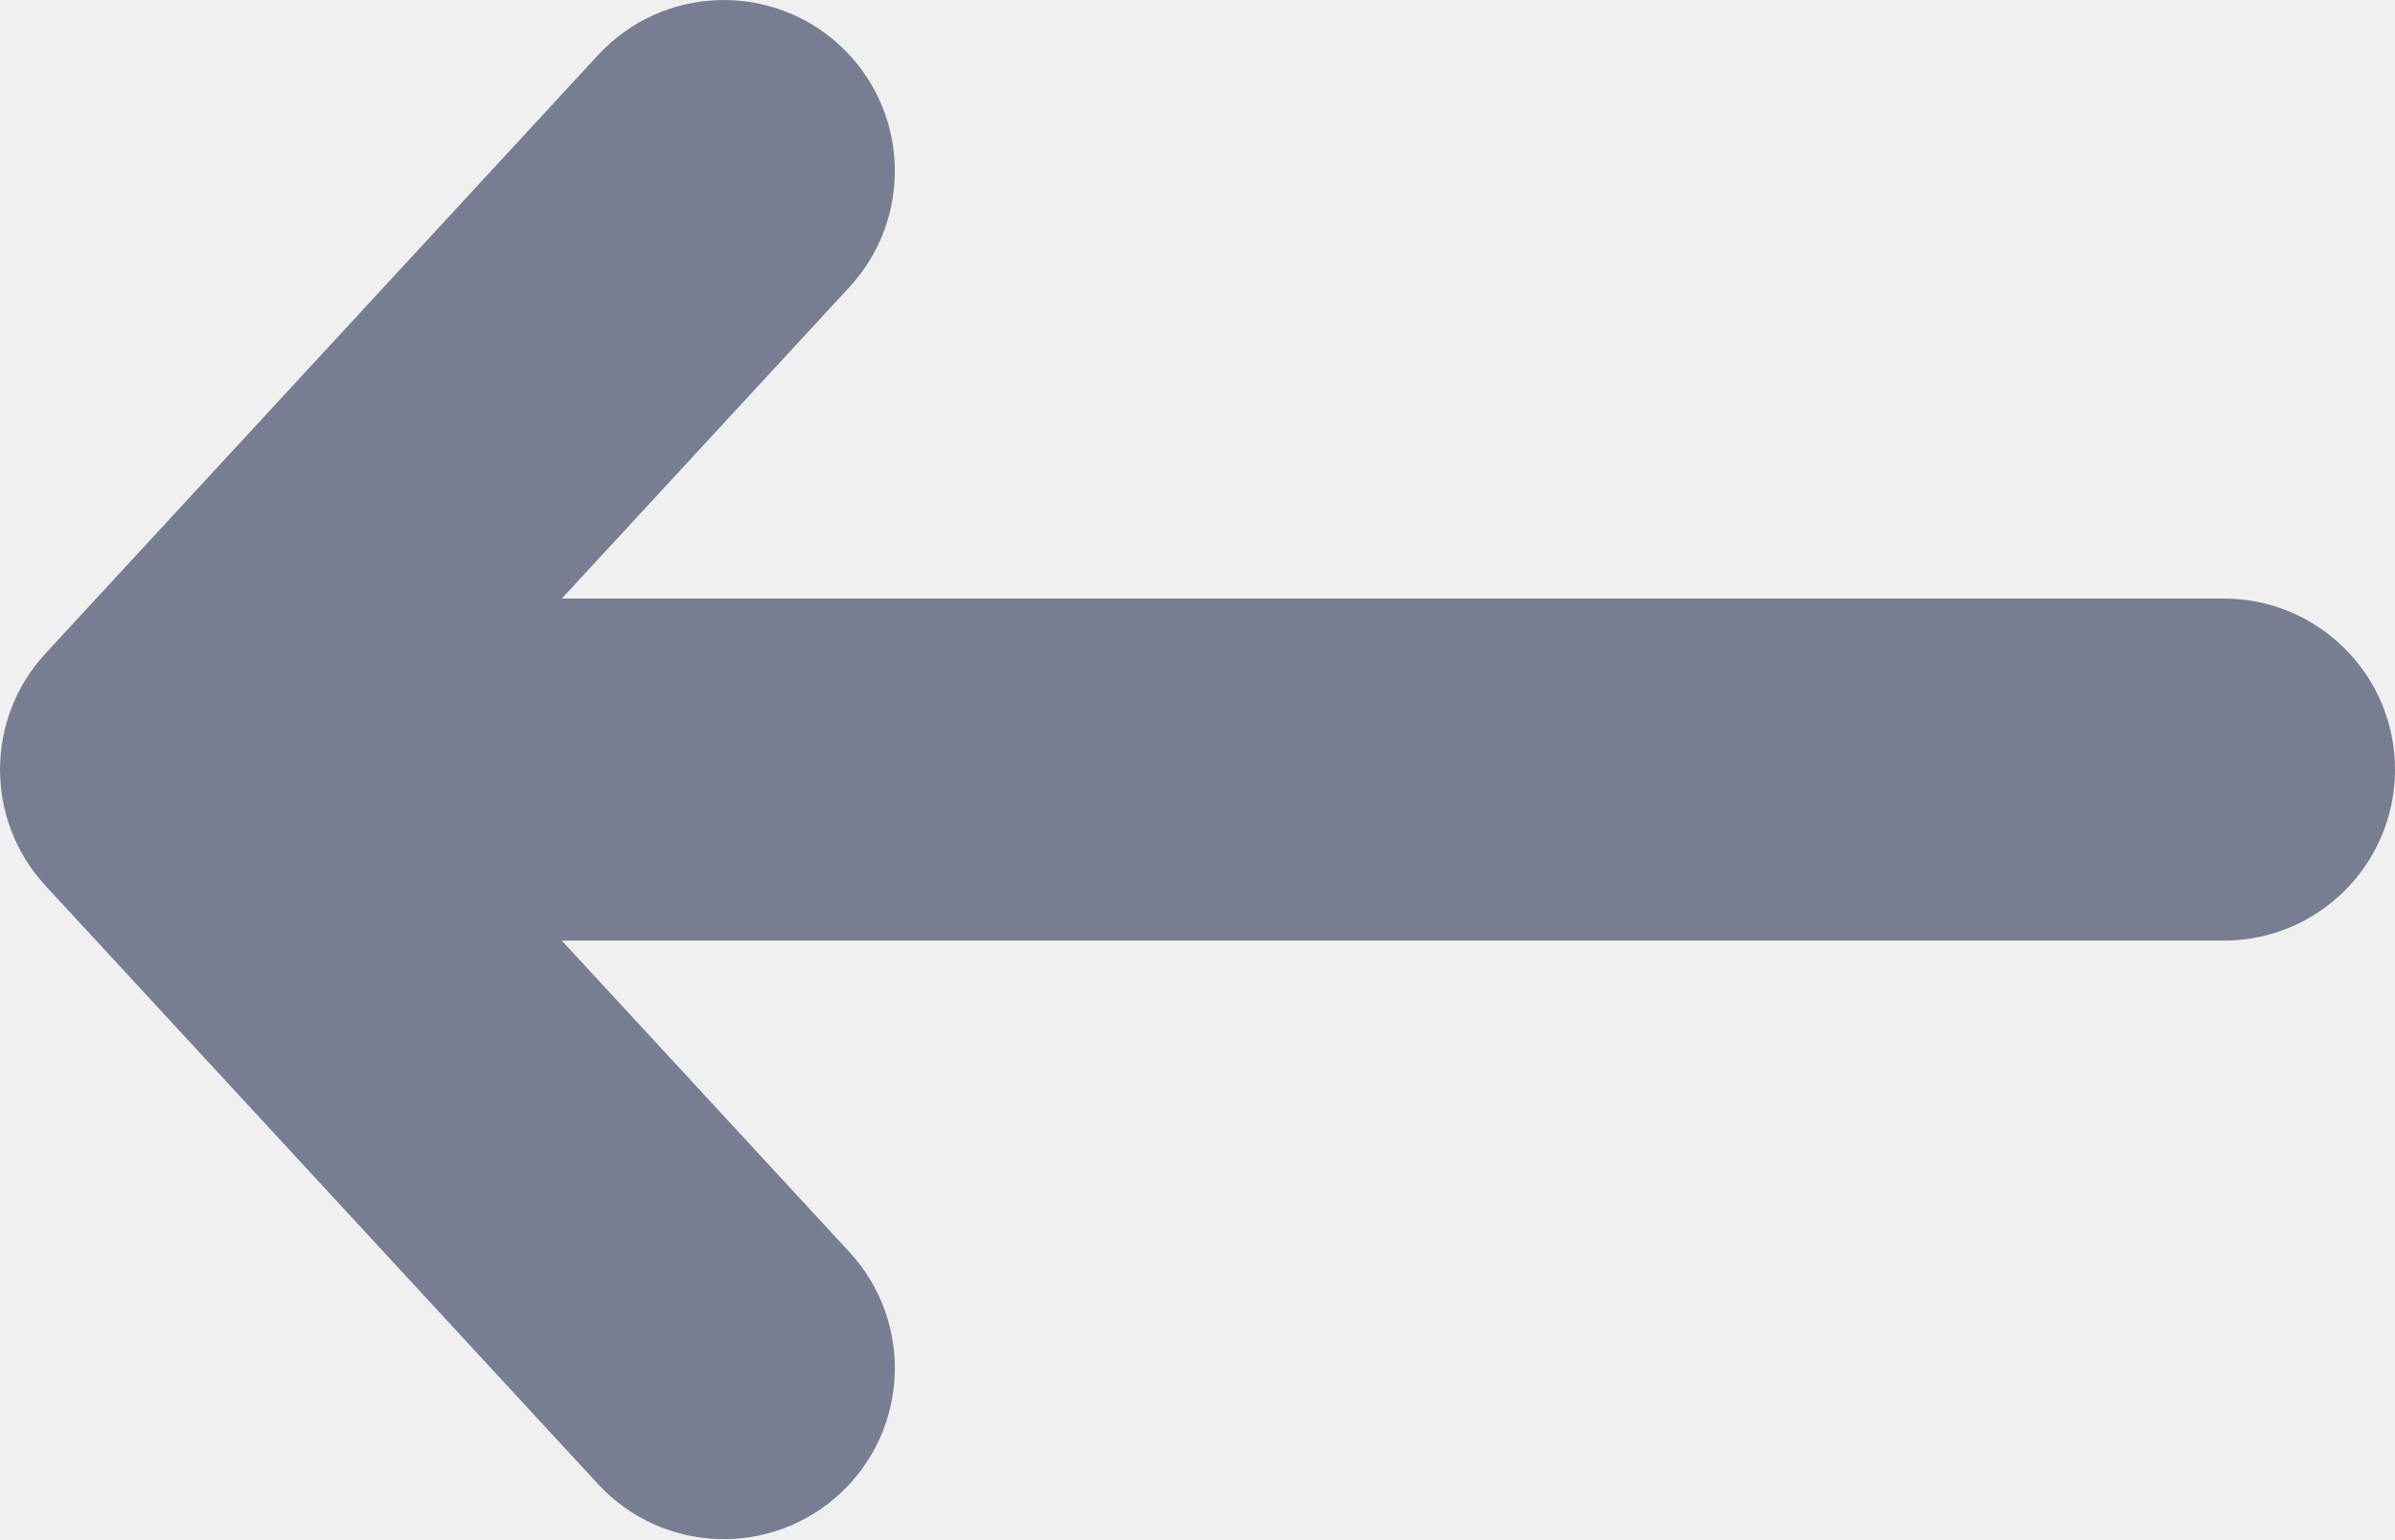
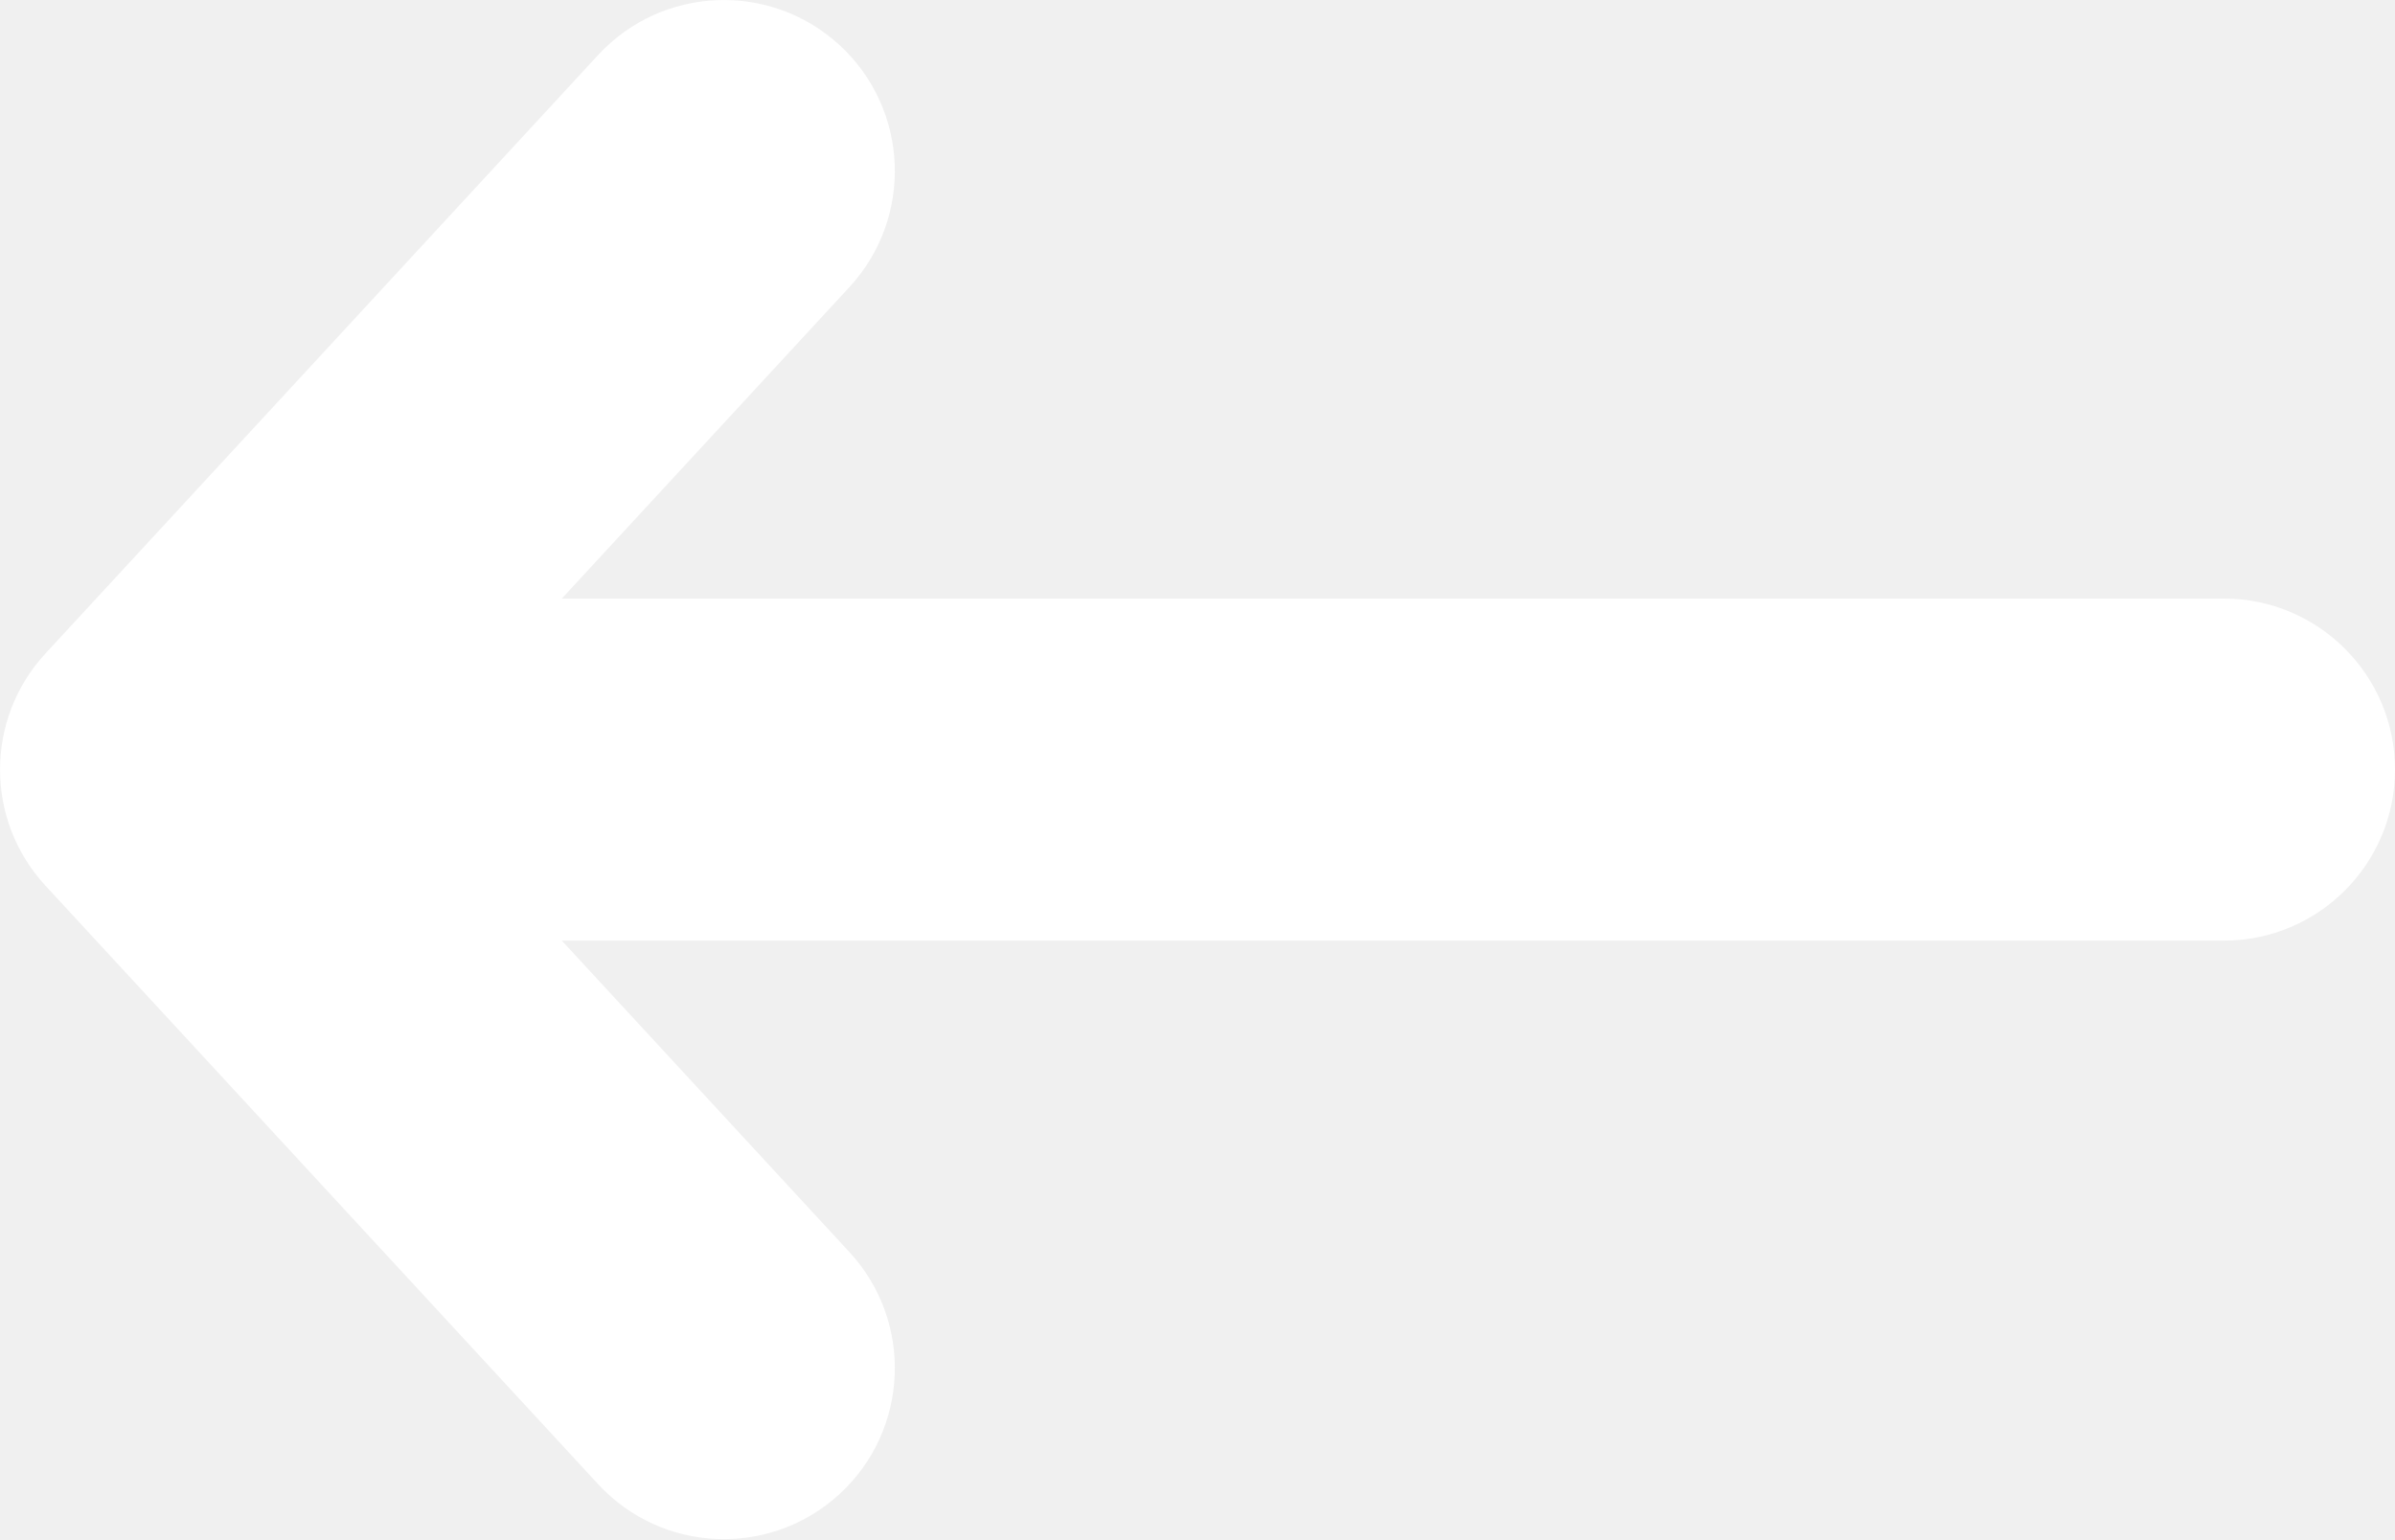
<svg xmlns="http://www.w3.org/2000/svg" width="14" height="9" viewBox="0 0 14 9" fill="none">
-   <path fill-rule="evenodd" clip-rule="evenodd" d="M4.909 0.265C4.503 -0.109 3.871 -0.084 3.496 0.322L0.265 3.822C-0.088 4.205 -0.088 4.795 0.265 5.178L3.496 8.678C3.871 9.084 4.503 9.109 4.909 8.735C5.315 8.36 5.34 7.728 4.966 7.322L3.284 5.5L13 5.5C13.552 5.5 14 5.052 14 4.5C14 3.948 13.552 3.5 13 3.5L3.284 3.5L4.966 1.678C5.34 1.272 5.315 0.64 4.909 0.265Z" fill="#777E91" />
+   <path fill-rule="evenodd" clip-rule="evenodd" d="M4.909 0.265C4.503 -0.109 3.871 -0.084 3.496 0.322L0.265 3.822C-0.088 4.205 -0.088 4.795 0.265 5.178L3.496 8.678C3.871 9.084 4.503 9.109 4.909 8.735C5.315 8.36 5.34 7.728 4.966 7.322L3.284 5.5L13 5.5C13.552 5.5 14 5.052 14 4.5C14 3.948 13.552 3.5 13 3.5L3.284 3.5L4.966 1.678C5.34 1.272 5.315 0.64 4.909 0.265Z" fill="#fff" />
</svg>
